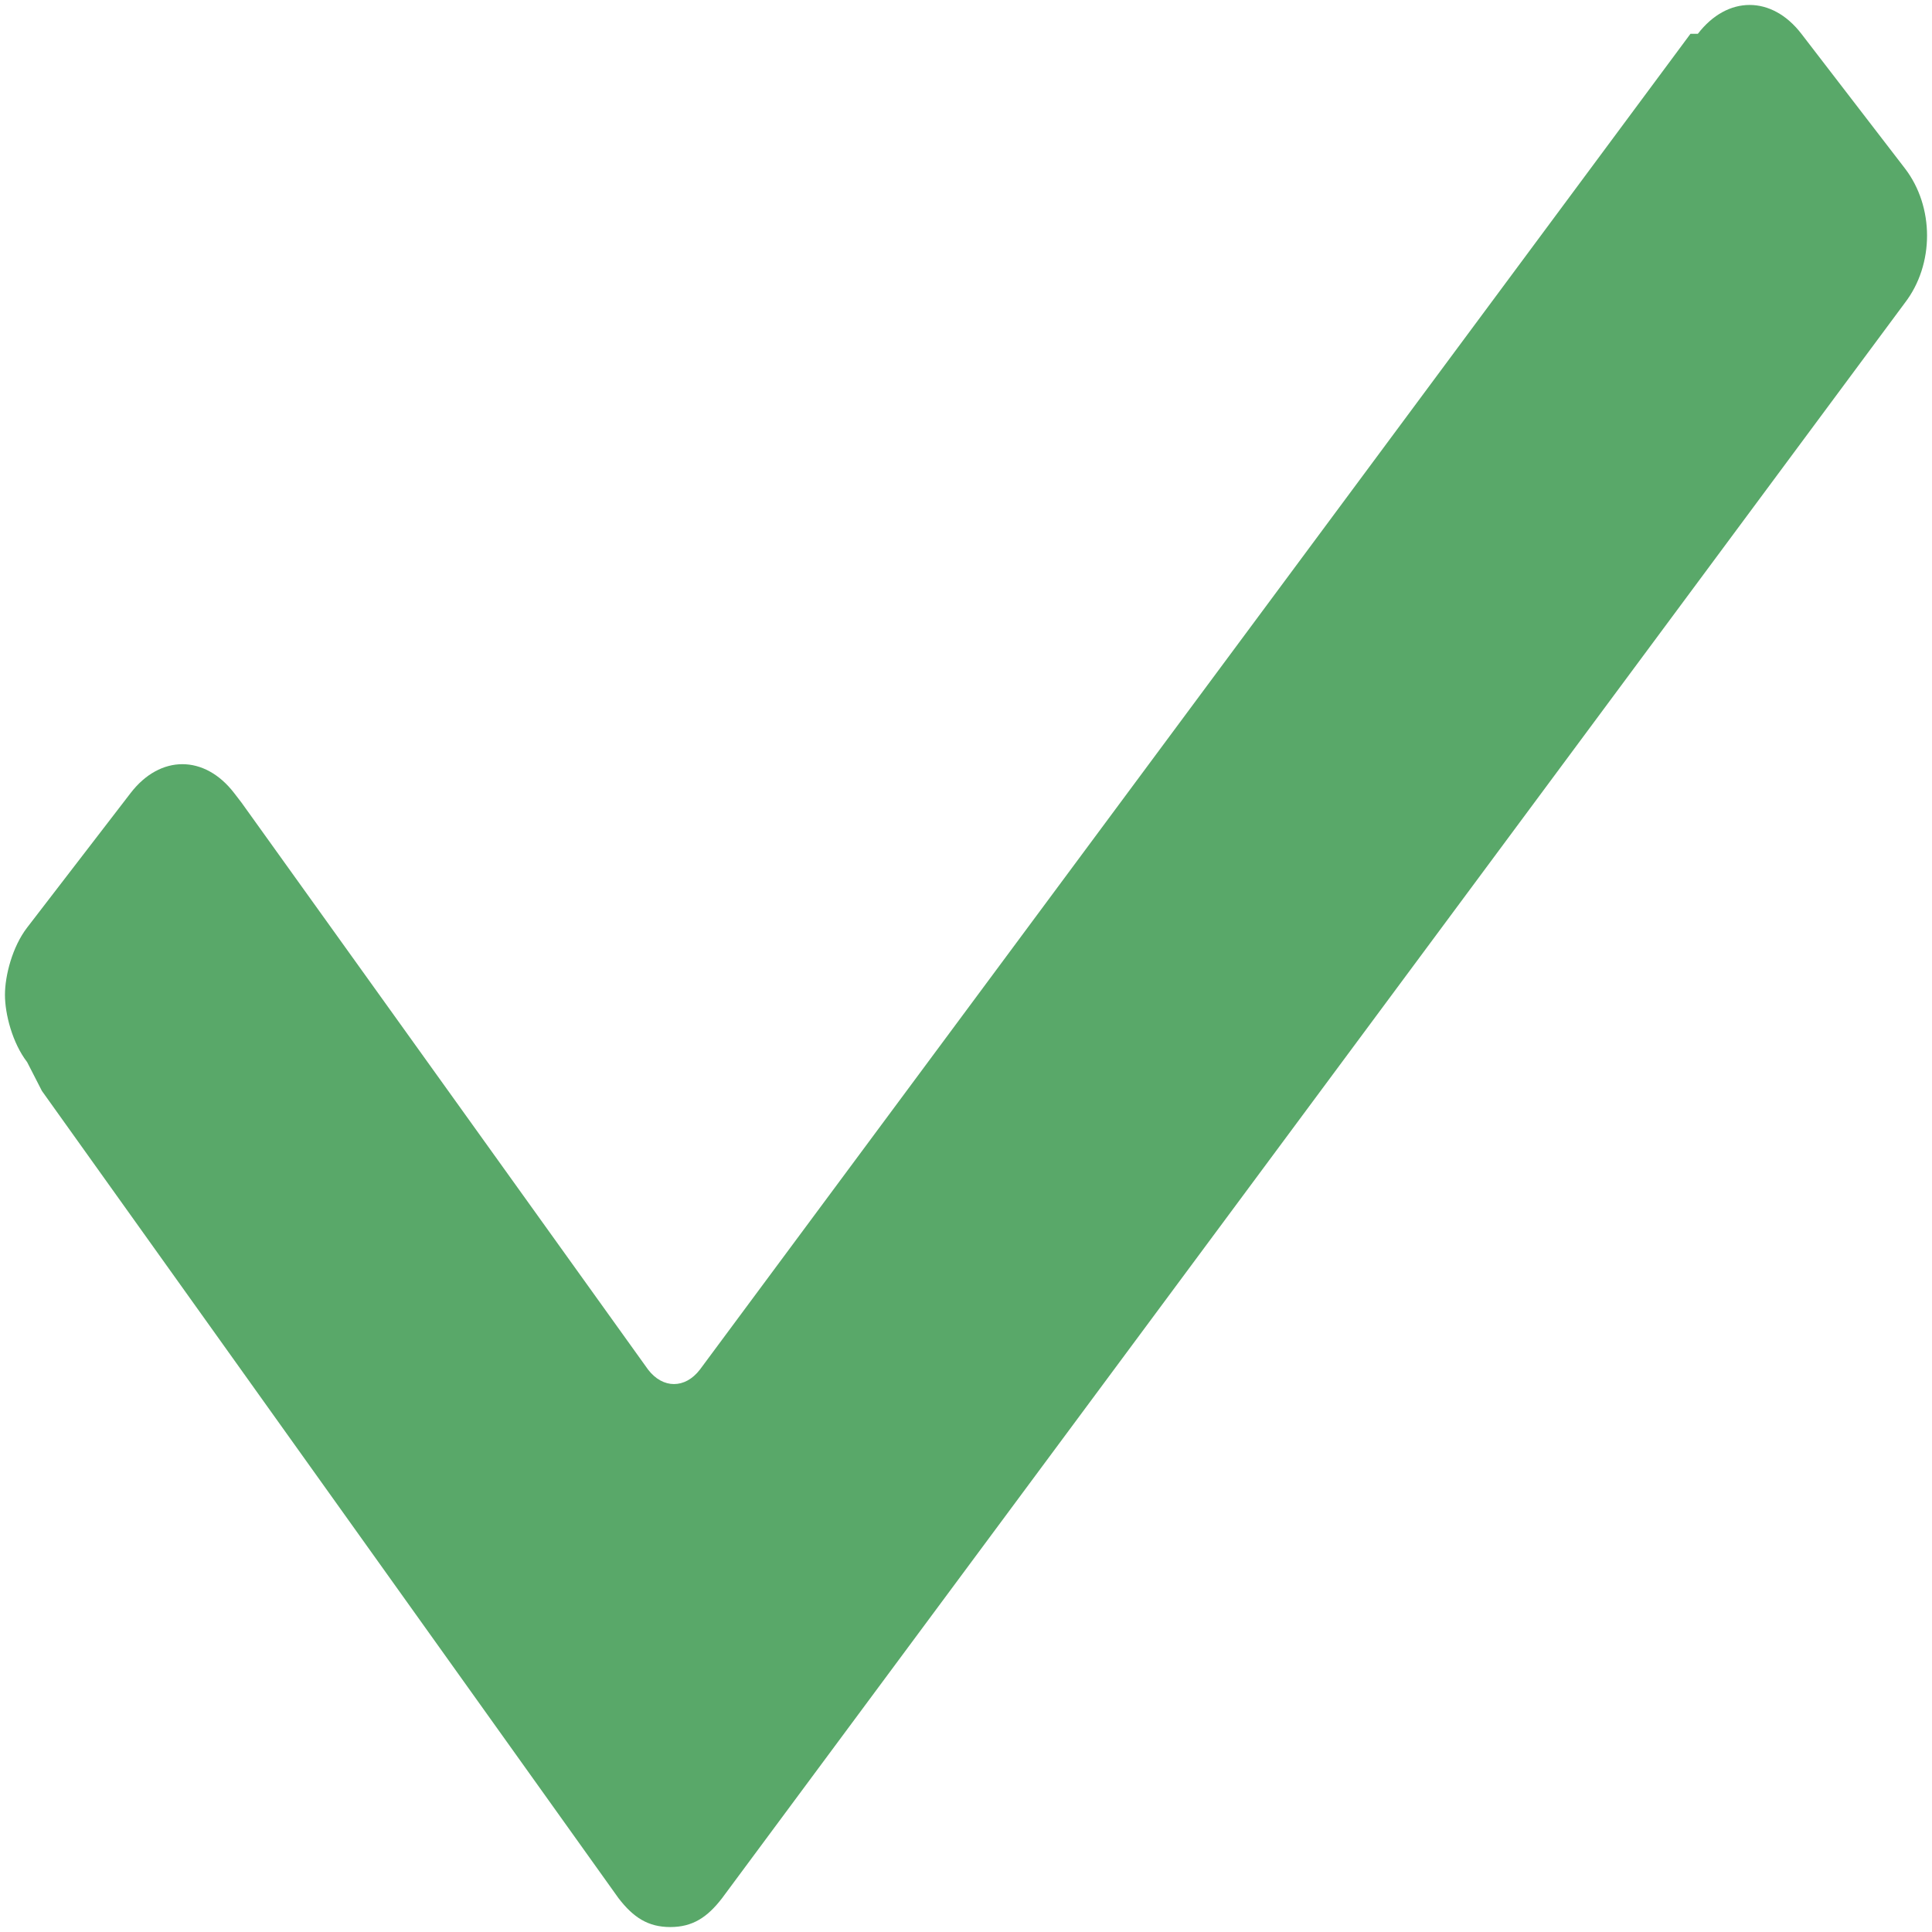
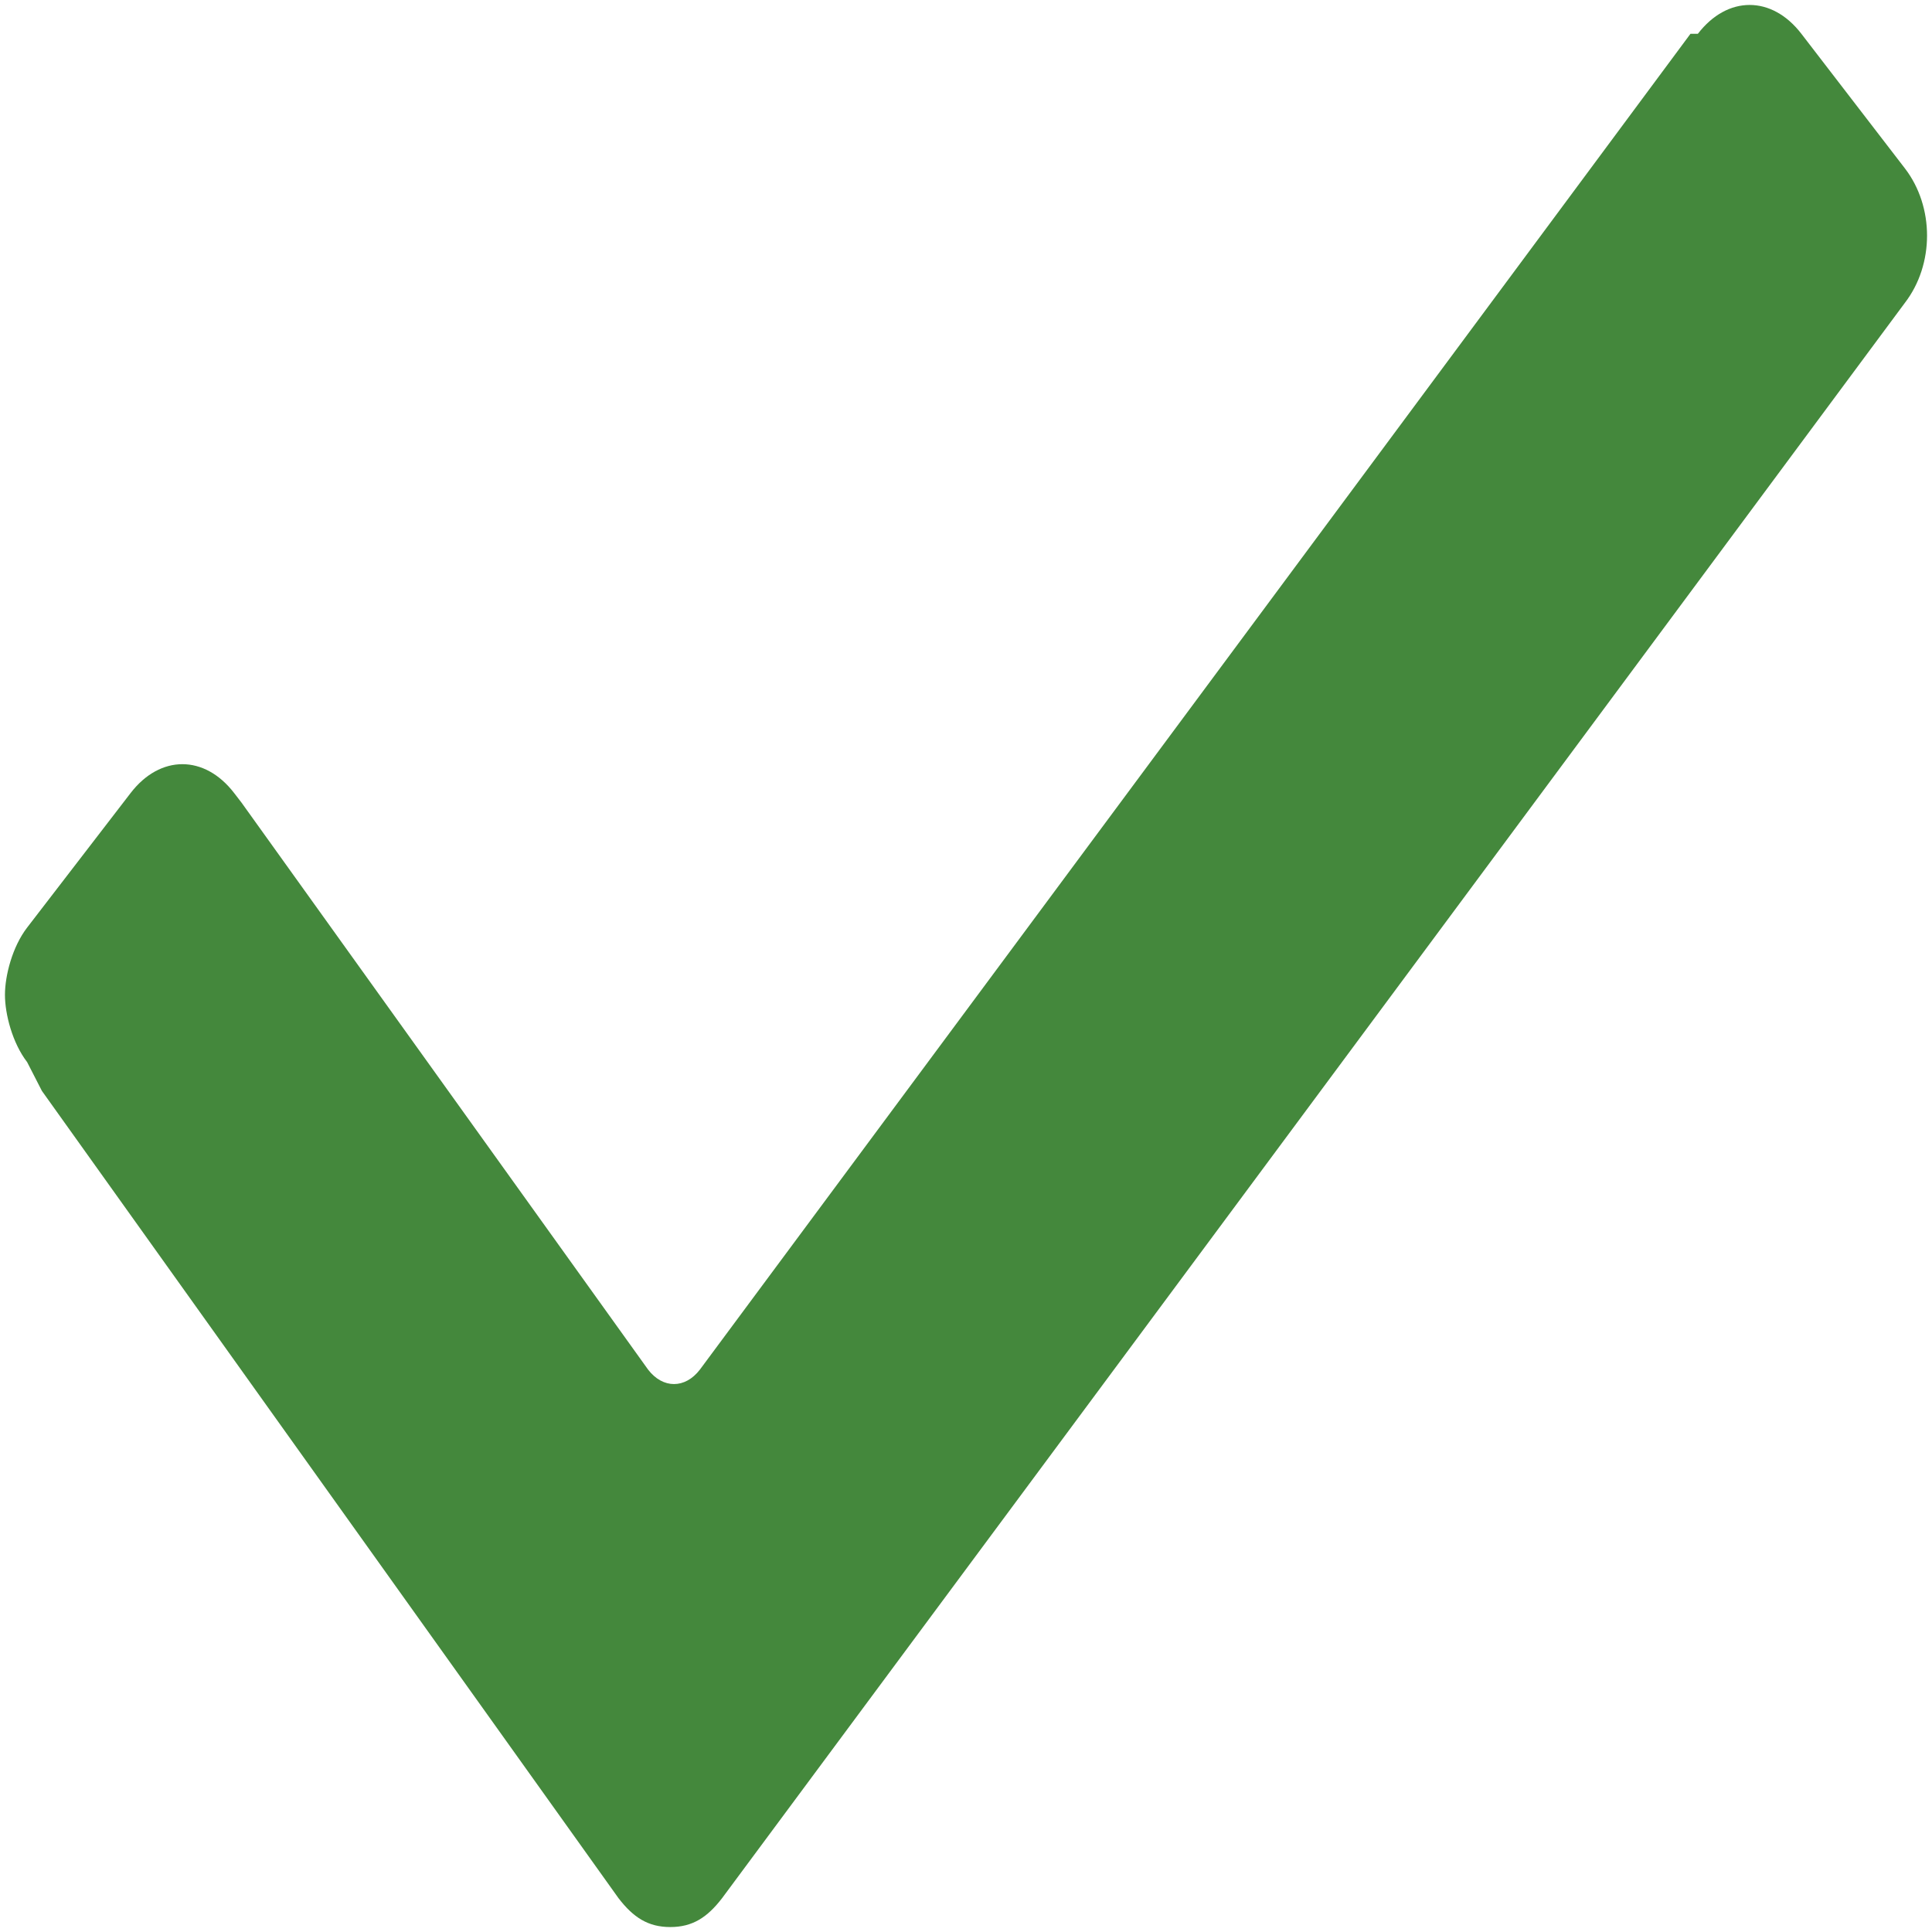
<svg xmlns="http://www.w3.org/2000/svg" version="1.1" viewBox="0 0 512 512" enable-background="new 0 0 26 26" id="svg817" width="512" height="512">
  <defs id="defs821" />
-   <path d="m 7.19,281.469 c -3.918,-5.094 -5.877,-12.734 -5.877,-17.828 0,-5.094 1.959,-12.734 5.878,-17.828 l 27.428,-35.656 c 7.836,-10.187 19.591,-10.187 27.428,0 l 1.959,2.547 107.752,150.266 c 3.918,5.094 9.796,5.094 13.714,0 L 447.995,8.953 h 1.959 v 0 c 7.837,-10.187 19.591,-10.187 27.428,0 l 27.428,35.656 c 7.837,10.187 7.837,25.469 0,35.656 v 0 L 191.348,503.047 c -3.918,5.094 -7.836,7.641 -13.714,7.641 -5.878,0 -9.796,-2.547 -13.714,-7.641 L 11.108,289.109 Z" id="path815" style="fill:#59a869;fill-opacity:1;stroke-width:22.338" />
+   <path d="m 7.19,281.469 c -3.918,-5.094 -5.877,-12.734 -5.877,-17.828 0,-5.094 1.959,-12.734 5.878,-17.828 l 27.428,-35.656 c 7.836,-10.187 19.591,-10.187 27.428,0 l 1.959,2.547 107.752,150.266 c 3.918,5.094 9.796,5.094 13.714,0 L 447.995,8.953 h 1.959 v 0 c 7.837,-10.187 19.591,-10.187 27.428,0 l 27.428,35.656 c 7.837,10.187 7.837,25.469 0,35.656 v 0 L 191.348,503.047 c -3.918,5.094 -7.836,7.641 -13.714,7.641 -5.878,0 -9.796,-2.547 -13.714,-7.641 L 11.108,289.109 Z" id="path815" style="fill:#44883c;fill-opacity:1;stroke-width:22.338" />
</svg>
